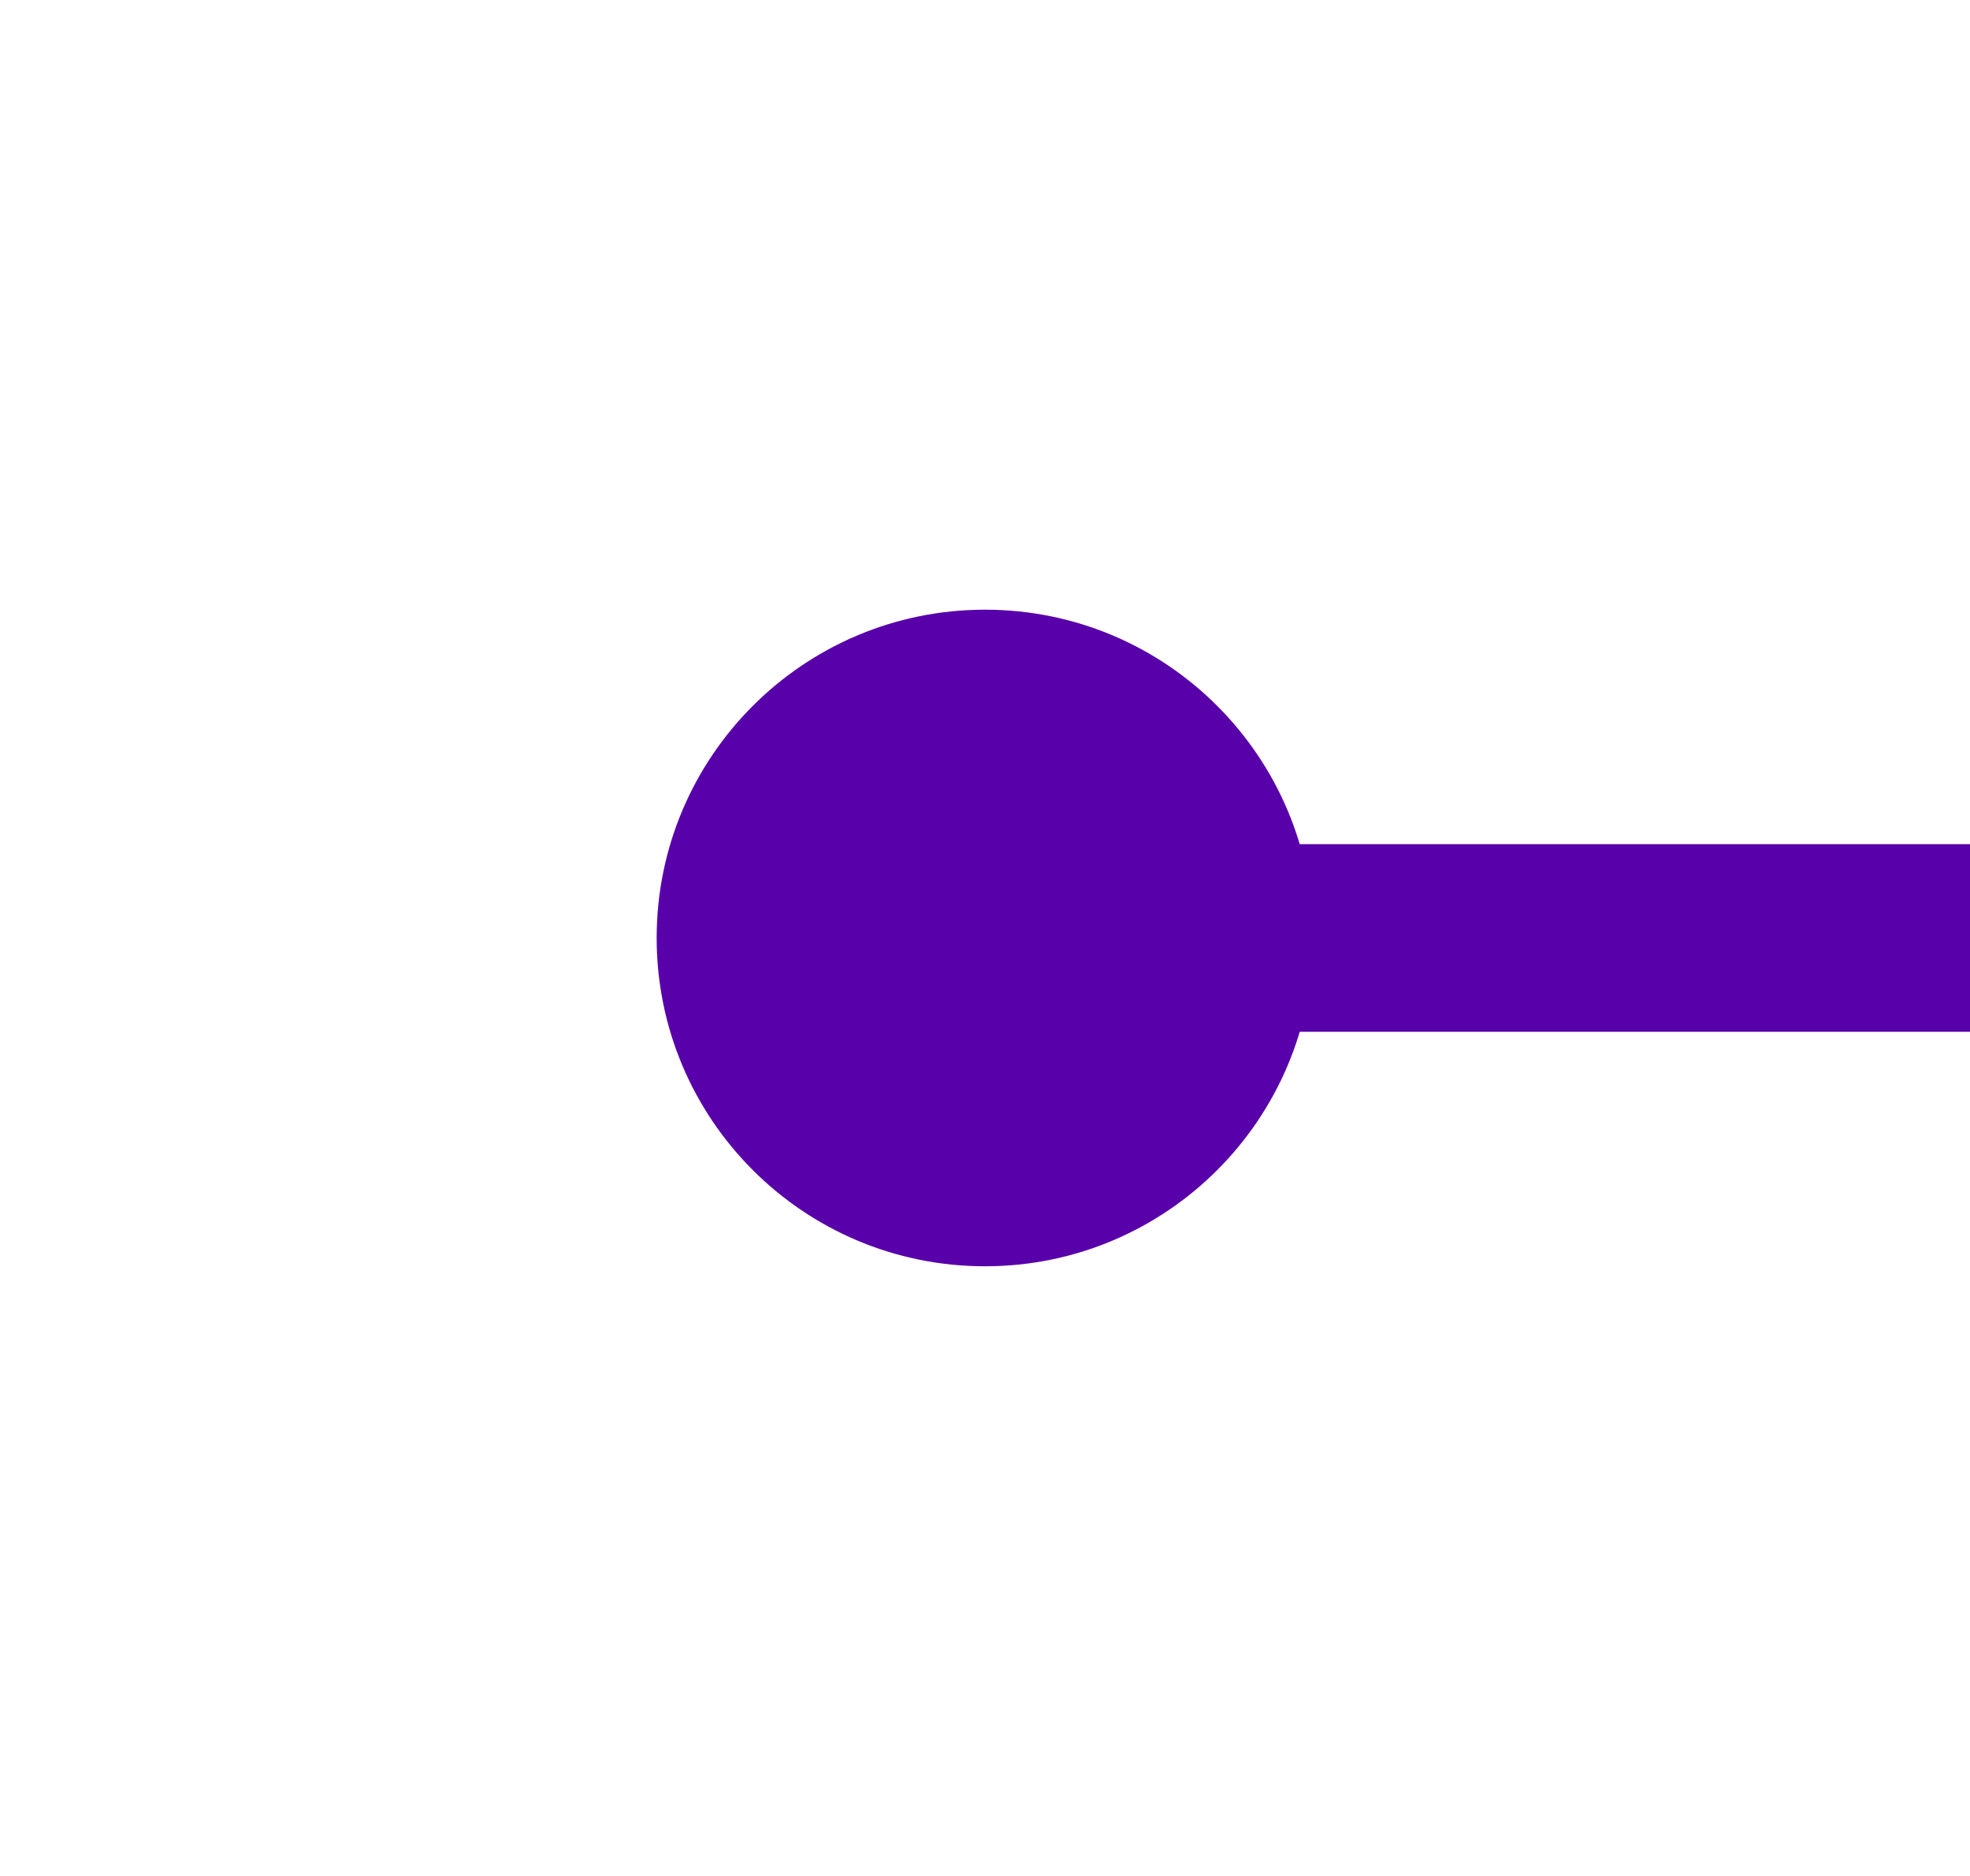
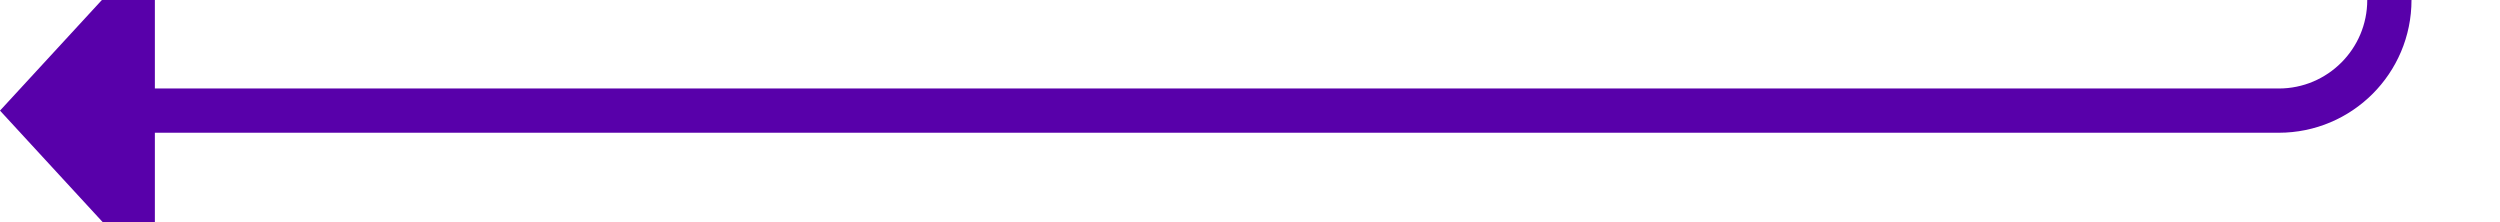
- <svg xmlns="http://www.w3.org/2000/svg" version="1.1" width="21px" height="20px" preserveAspectRatio="xMinYMid meet" viewBox="344 2704 21 18">
-   <path d="M 353 2713  L 1061 2713  A 5 5 0 0 0 1066 2708 L 1066 2533  " stroke-width="2" stroke-dasharray="0" stroke="rgba(88, 0, 170, 1)" fill="none" class="stroke" />
-   <path d="M 354.5 2709.5  A 3.5 3.5 0 0 0 351 2713 A 3.5 3.5 0 0 0 354.5 2716.5 A 3.5 3.5 0 0 0 358 2713 A 3.5 3.5 0 0 0 354.5 2709.5 Z M 1073.6 2534  L 1066 2527  L 1058.4 2534  L 1073.6 2534  Z " fill-rule="nonzero" fill="rgba(88, 0, 170, 1)" stroke="none" class="fill" />
+ <svg xmlns="http://www.w3.org/2000/svg" version="1.1" width="113px" height="10px" preserveAspectRatio="xMinYMid meet" viewBox="214 6700 113 8">
+   <path d="M 428 6587  L 327 6587  A 5 5 0 0 0 322 6592 L 322 6699  A 5 5 0 0 1 317 6704 L 220 6704  " stroke-width="2" stroke-dasharray="0" stroke="rgba(88, 0, 170, 1)" fill="none" class="stroke" />
+   <path d="M 426.5 6583.5  A 3.5 3.5 0 0 0 423 6587 A 3.5 3.5 0 0 0 426.5 6590.5 A 3.5 3.5 0 0 0 430 6587 A 3.5 3.5 0 0 0 426.5 6583.5 Z M 221 6696.4  L 214 6704  L 221 6711.6  L 221 6696.4  Z " fill-rule="nonzero" fill="rgba(88, 0, 170, 1)" stroke="none" class="fill" />
</svg>
